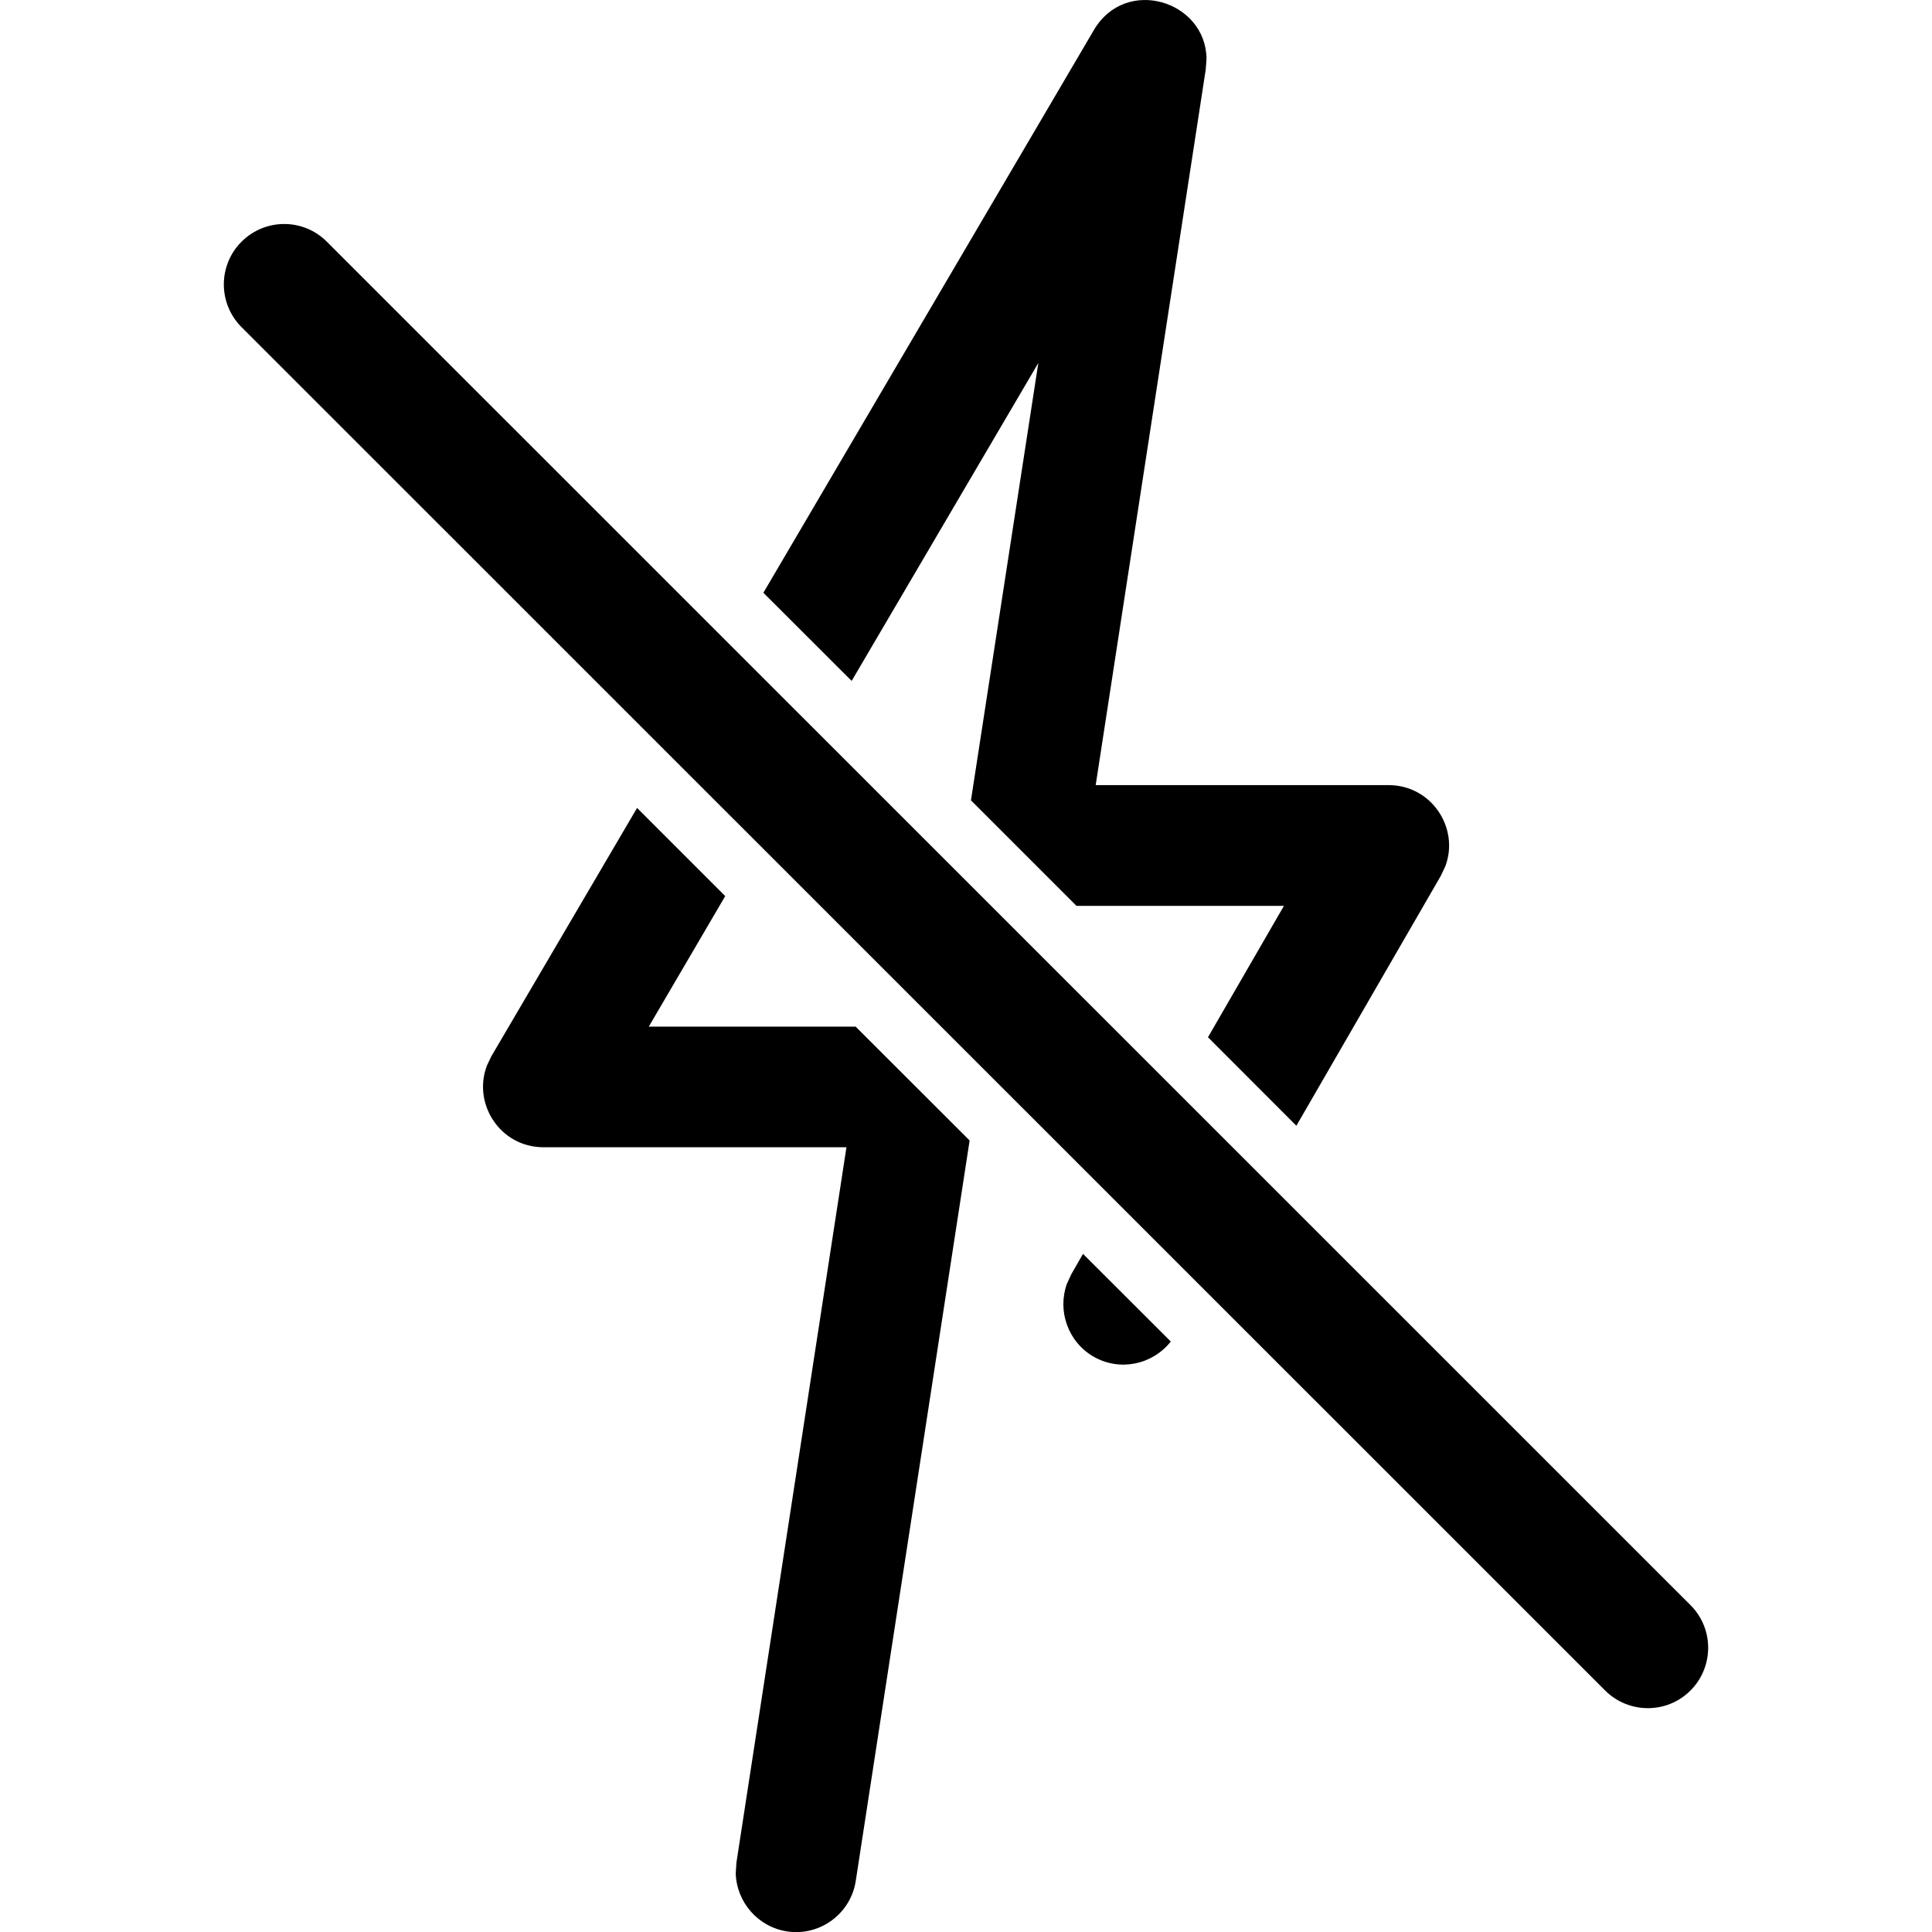
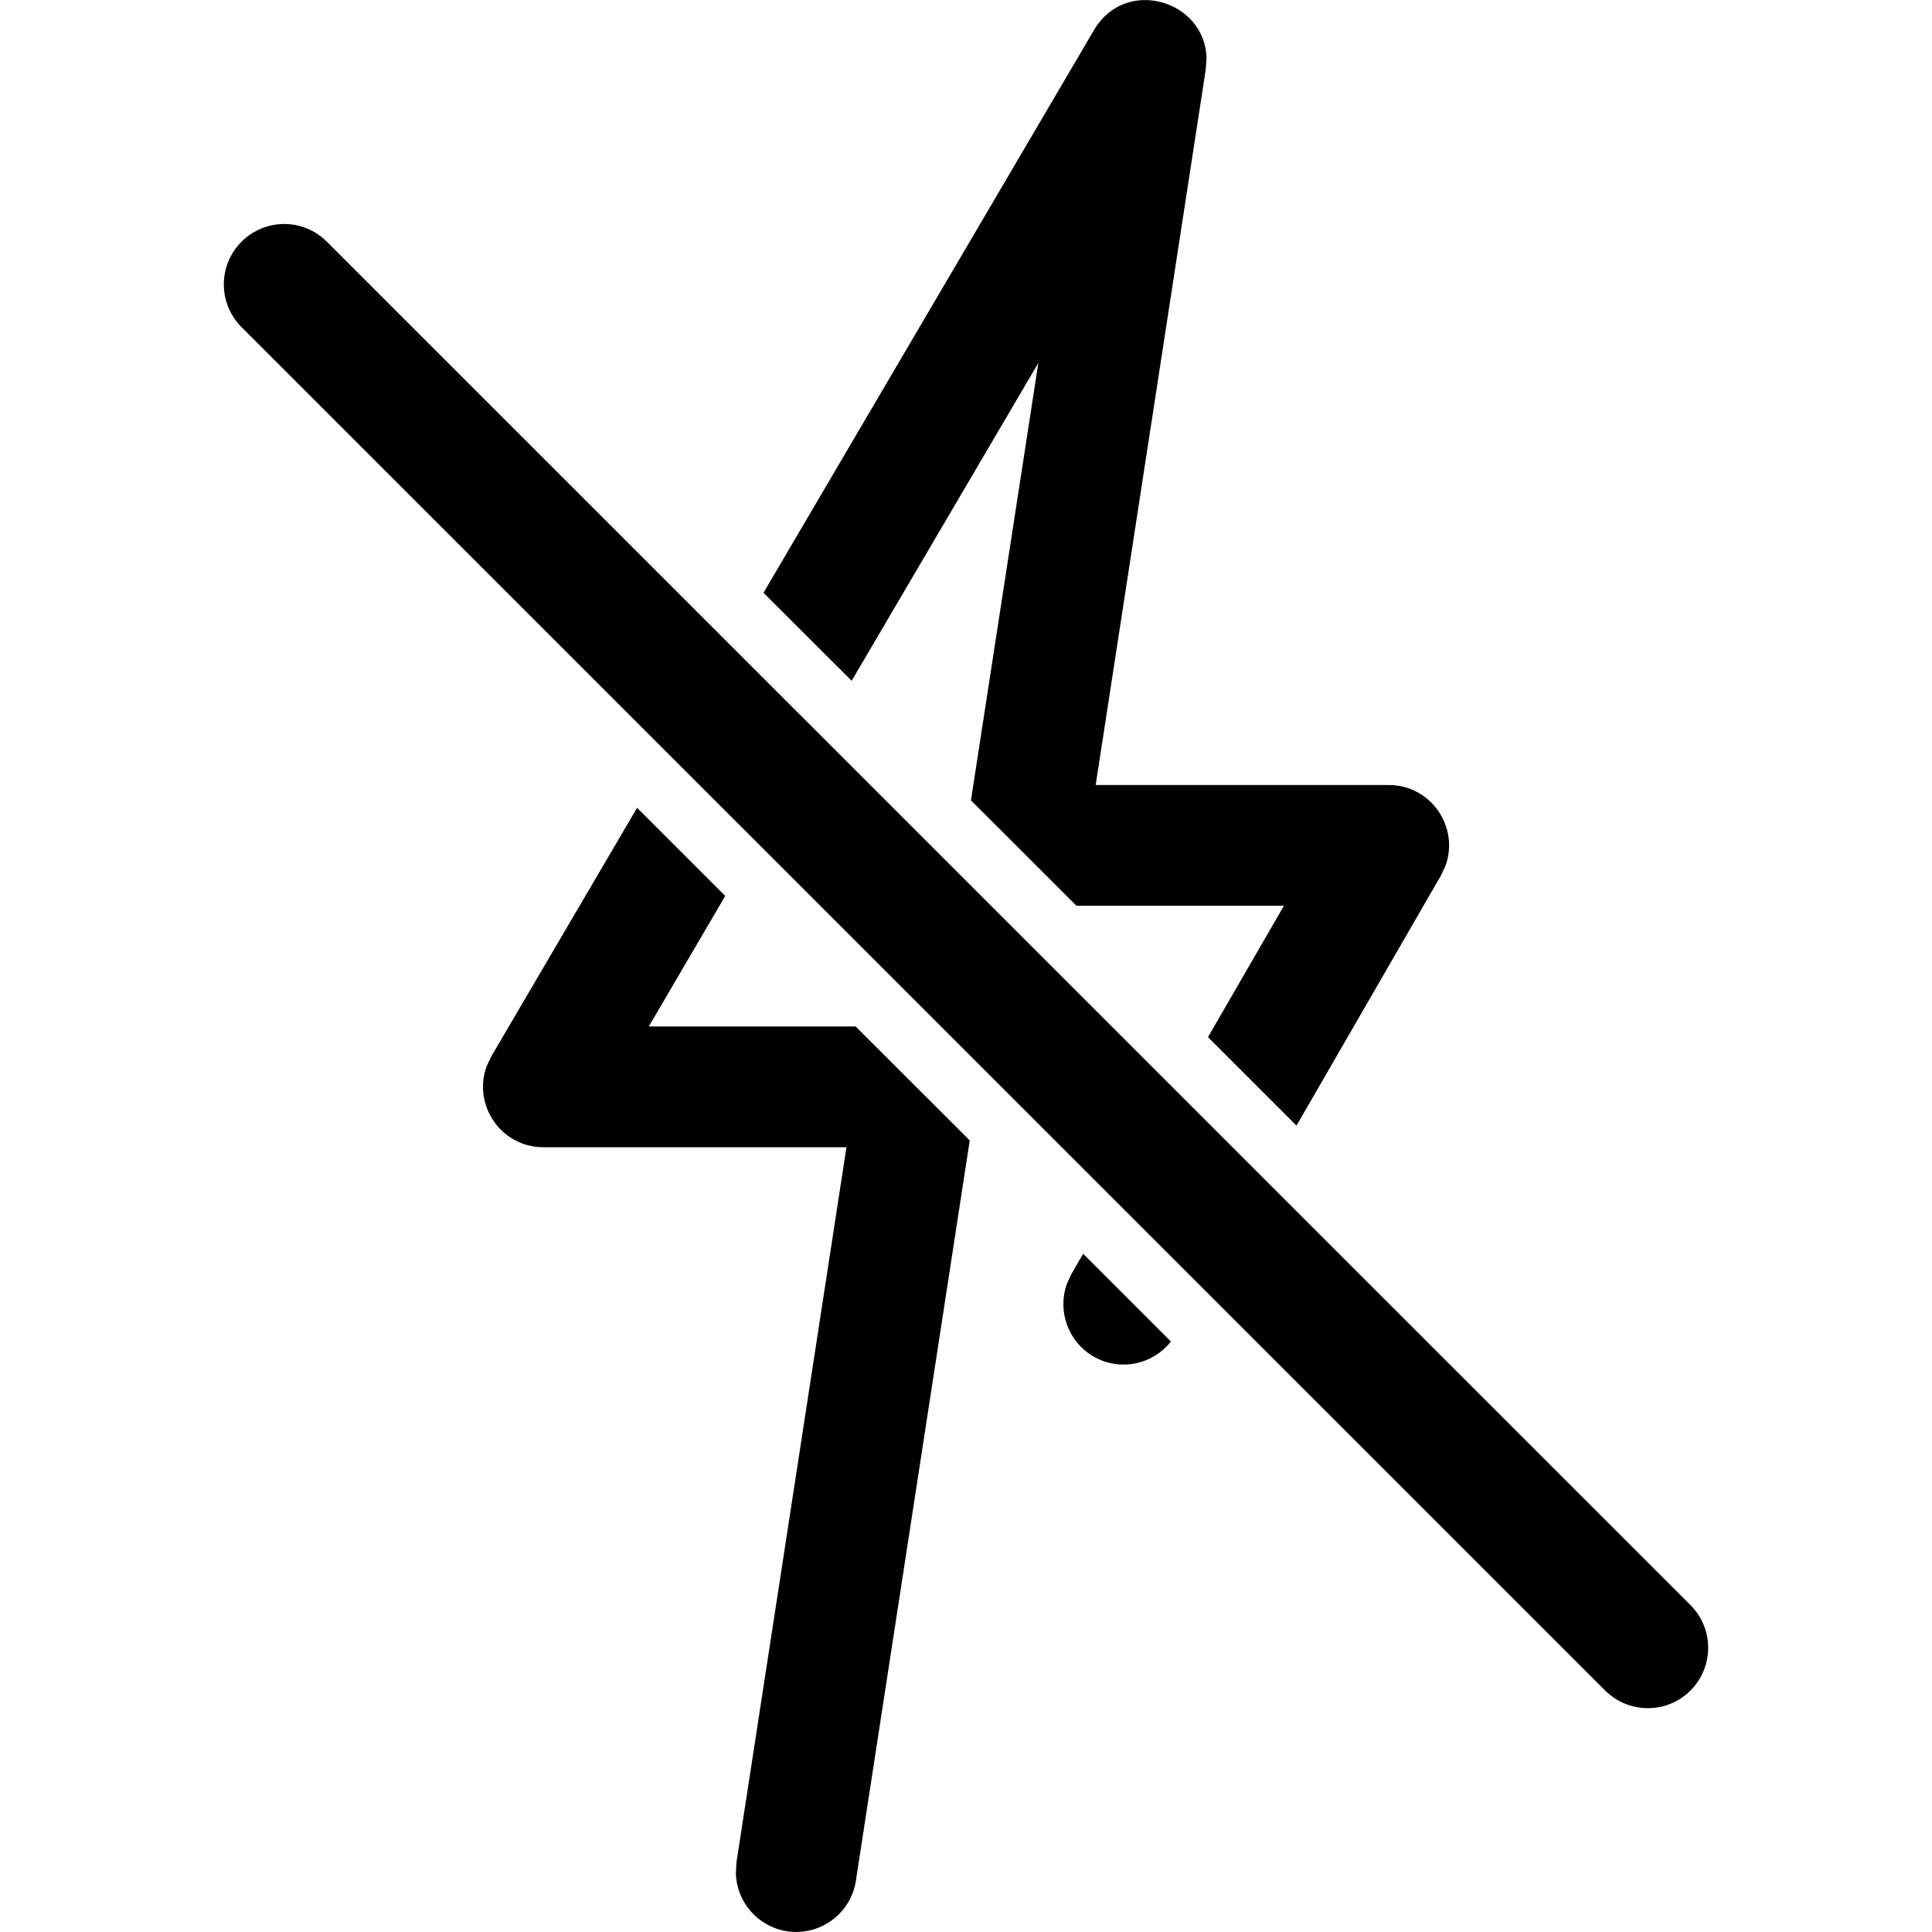
<svg xmlns="http://www.w3.org/2000/svg" width="16" height="16" viewBox="0 0 16 16" fill="none">
-   <path d="M6.006 7.421L5.373 8.502H7.086L8.03 9.445L7.087 15.577C7.045 15.849 6.79 16.037 6.517 15.995C6.275 15.957 6.1 15.751 6.093 15.514L6.099 15.424L7.01 9.501H4.5C4.144 9.501 3.912 9.143 4.032 8.826L4.069 8.748L5.276 6.691L6.006 7.421ZM2 2.002C2.196 1.806 2.512 1.806 2.707 2.002L14 13.293C14.195 13.488 14.195 13.804 14 14C13.805 14.195 13.489 14.195 13.293 14L2 2.709C1.805 2.513 1.805 2.197 2 2.002ZM9.696 11.11C9.544 11.302 9.274 11.36 9.056 11.235C8.844 11.112 8.756 10.857 8.835 10.633L8.873 10.551L8.969 10.384L9.696 11.11ZM9.059 0.249C9.322 -0.199 9.984 0.005 9.992 0.485L9.985 0.578L9.074 6.502H11.5C11.855 6.502 12.088 6.857 11.97 7.173L11.933 7.252L10.736 9.323L10.004 8.59L10.633 7.502H8.915L8.041 6.628L8.599 3.006L7.053 5.639L6.322 4.909L9.059 0.249Z" fill="black" />
+   <path d="M6.006 7.42L5.373 8.501H7.086L8.031 9.445L7.088 15.576C7.046 15.848 6.791 16.035 6.518 15.994C6.275 15.956 6.101 15.751 6.094 15.514L6.099 15.424L7.01 9.501H4.5C4.144 9.501 3.911 9.143 4.032 8.826L4.069 8.748L5.276 6.69L6.006 7.42ZM2 2.002C2.196 1.806 2.512 1.806 2.707 2.002L14 13.293C14.195 13.488 14.195 13.804 14 14C13.805 14.195 13.489 14.195 13.293 14L2 2.709C1.805 2.513 1.805 2.197 2 2.002ZM9.697 11.11C9.545 11.302 9.274 11.36 9.056 11.234C8.844 11.111 8.756 10.856 8.835 10.633L8.873 10.551L8.97 10.383L9.697 11.11ZM9.06 0.249C9.323 -0.198 9.984 0.005 9.992 0.485L9.985 0.578L9.074 6.501H11.5C11.855 6.501 12.088 6.856 11.97 7.172L11.933 7.251L10.737 9.322L10.004 8.589L10.633 7.501H8.915L8.041 6.628L8.599 3.006L7.053 5.638L6.323 4.909L9.06 0.249Z" fill="black" />
</svg>
